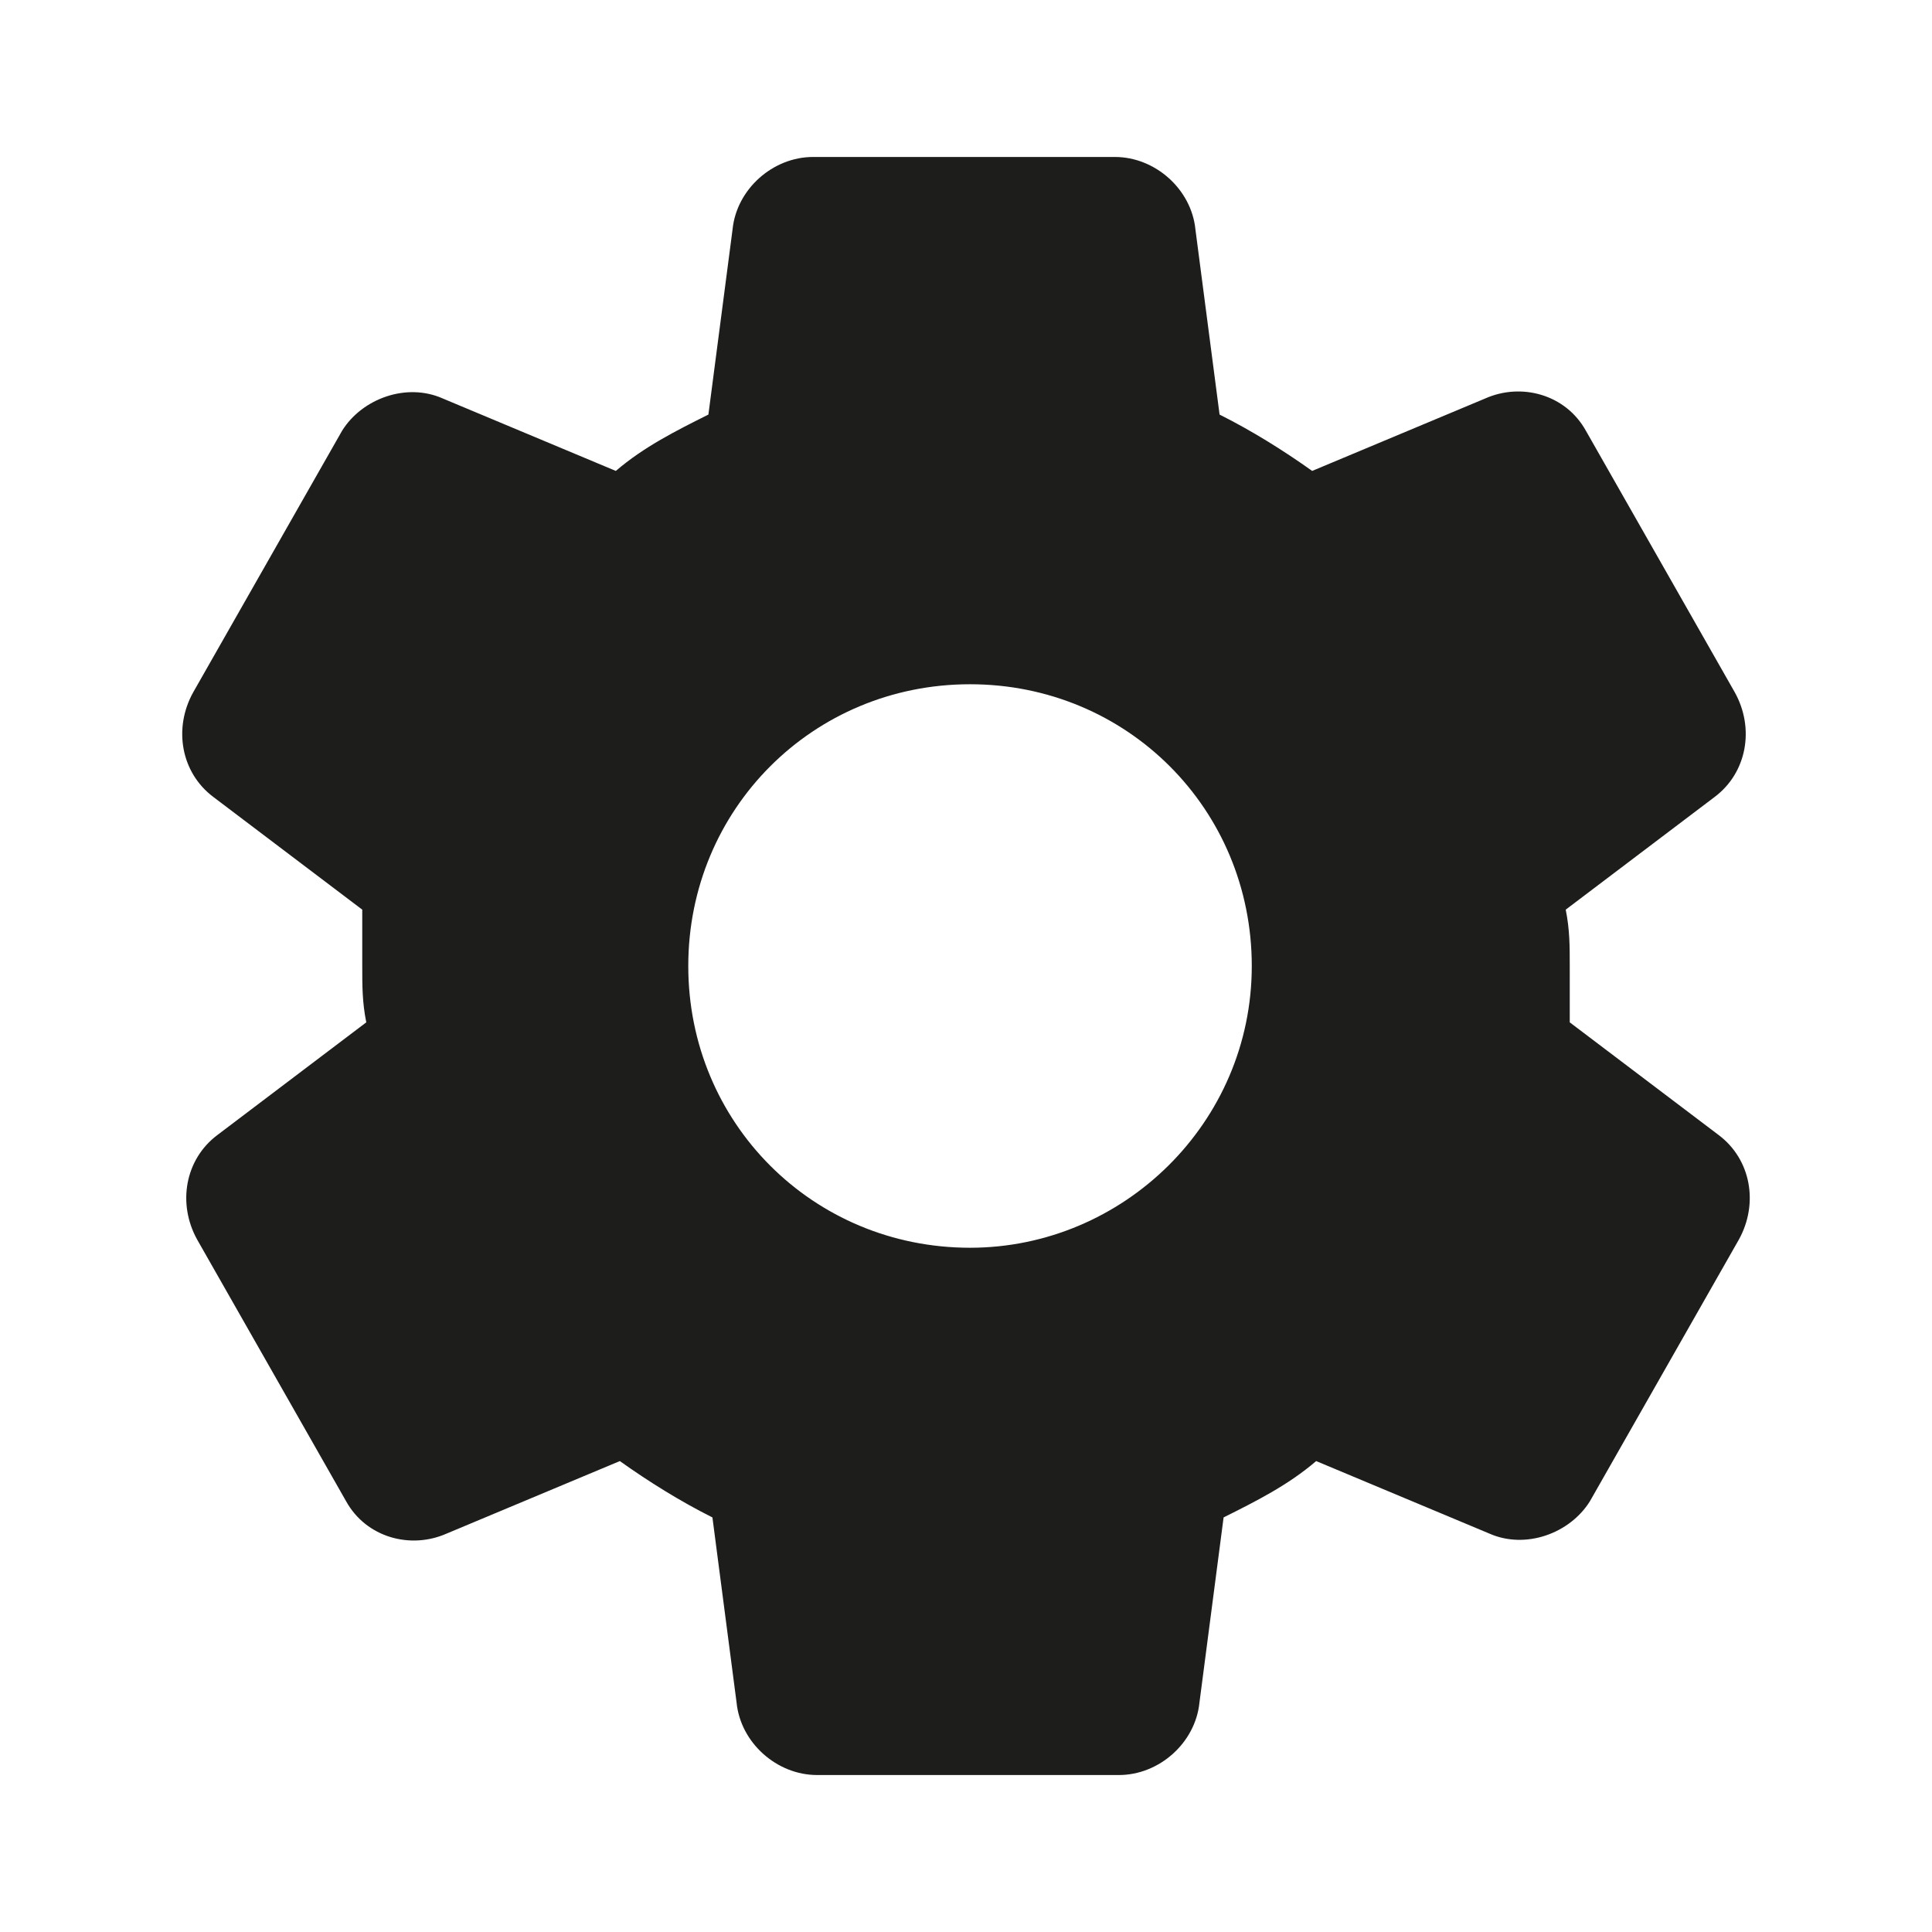
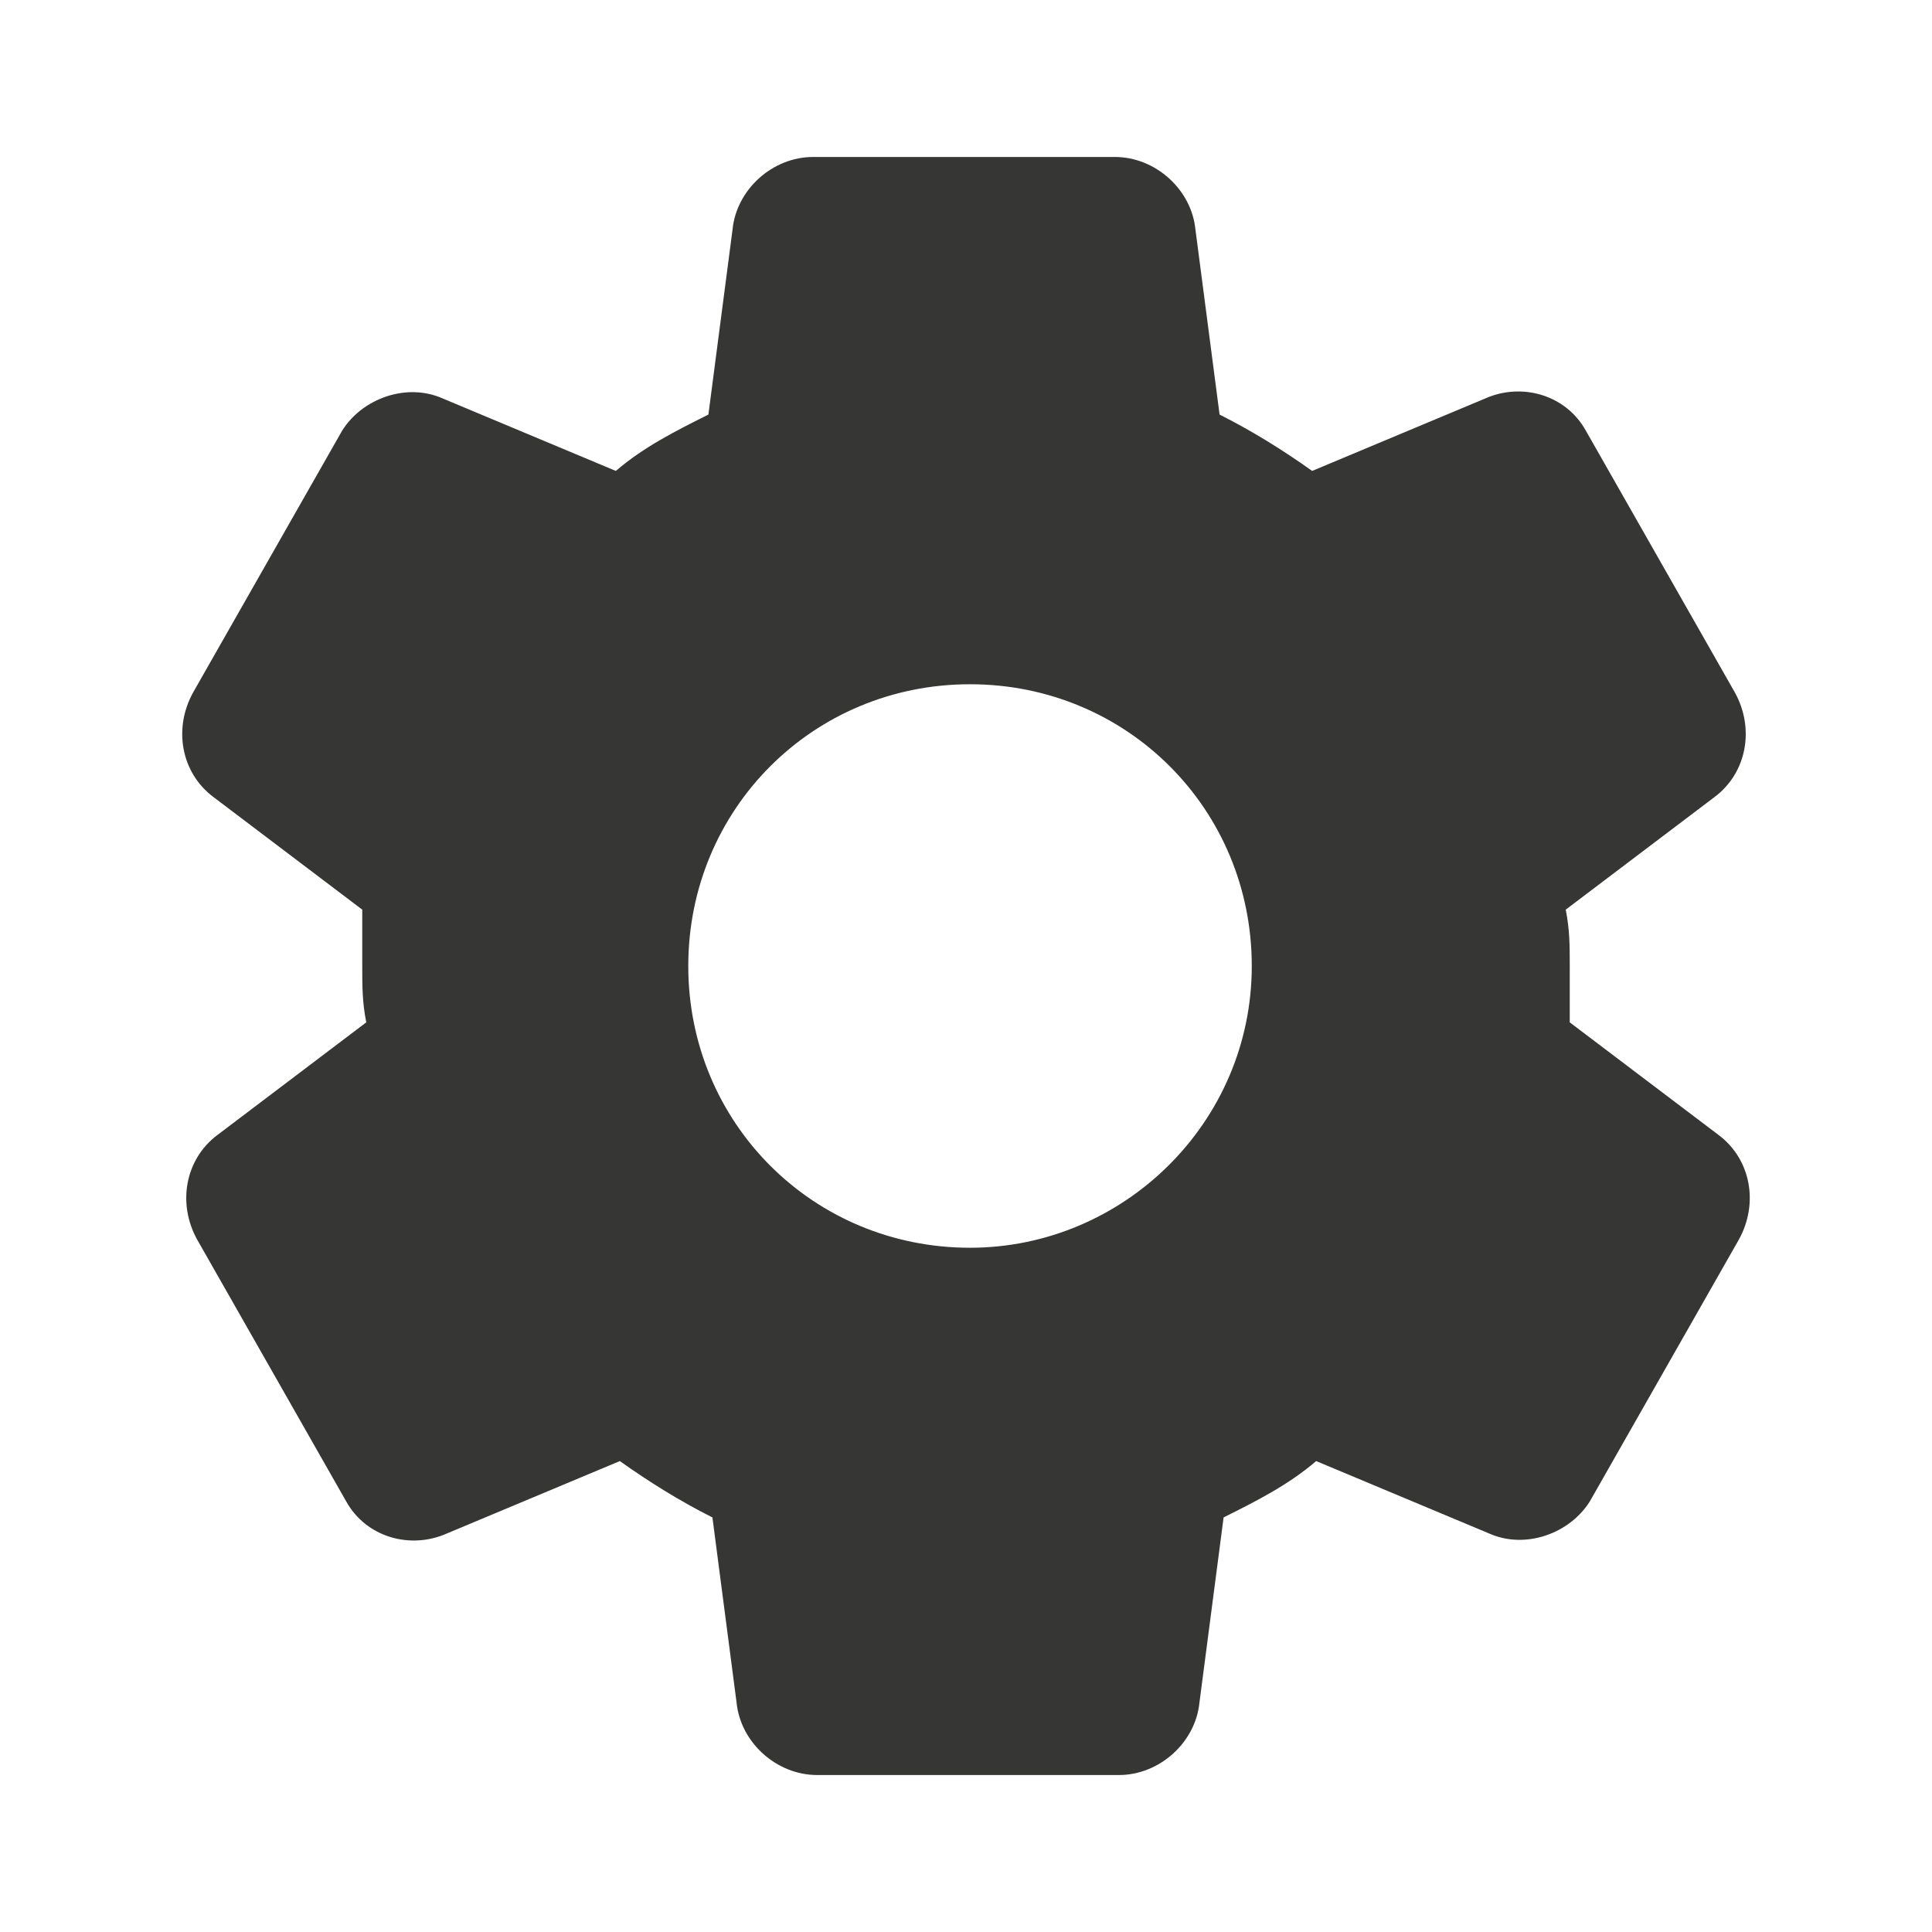
<svg xmlns="http://www.w3.org/2000/svg" version="1.1" id="Слой_1" x="0px" y="0px" viewBox="0 0 48 48" style="enable-background:new 0 0 48 48;" xml:space="preserve">
  <style type="text/css">
	.st0{fill:none;}
- 	.st1{fill:#1D1D1B;}
+ 	.st1{fill:#363635;}
</style>
  <rect y="0" class="st0" width="48" height="48" />
  <path class="st1" d="M39,24c0-0.5,0-0.9-0.1-1.4l3.7-2.8c0.8-0.6,1-1.7,0.5-2.6l-3.7-6.5c-0.5-0.9-1.6-1.2-2.5-0.8l-4.3,1.8  c-0.7-0.5-1.5-1-2.3-1.4l-0.6-4.6c-0.1-1-1-1.8-2-1.8h-7.5c-1,0-1.9,0.8-2,1.8l-0.6,4.6c-0.8,0.4-1.6,0.8-2.3,1.4L11,9.9  c-0.9-0.4-2,0-2.5,0.8l-3.7,6.5c-0.5,0.9-0.3,2,0.5,2.6L9,22.6c0,0.5,0,0.9,0,1.4s0,0.9,0.1,1.4l-3.7,2.8c-0.8,0.6-1,1.7-0.5,2.6  l3.7,6.5c0.5,0.9,1.6,1.2,2.5,0.8l4.3-1.8c0.7,0.5,1.5,1,2.3,1.4l0.6,4.6c0.1,1,1,1.8,2,1.8h7.5c1,0,1.9-0.8,2-1.8l0.6-4.6  c0.8-0.4,1.6-0.8,2.3-1.4l4.3,1.8c0.9,0.4,2,0,2.5-0.8l3.7-6.5c0.5-0.9,0.3-2-0.5-2.6L39,25.4C39,24.9,39,24.5,39,24z M24.1,31  c-3.9,0-7-3.1-7-7s3.1-7,7-7s7,3.1,7,7S27.9,31,24.1,31z" />
</svg>
